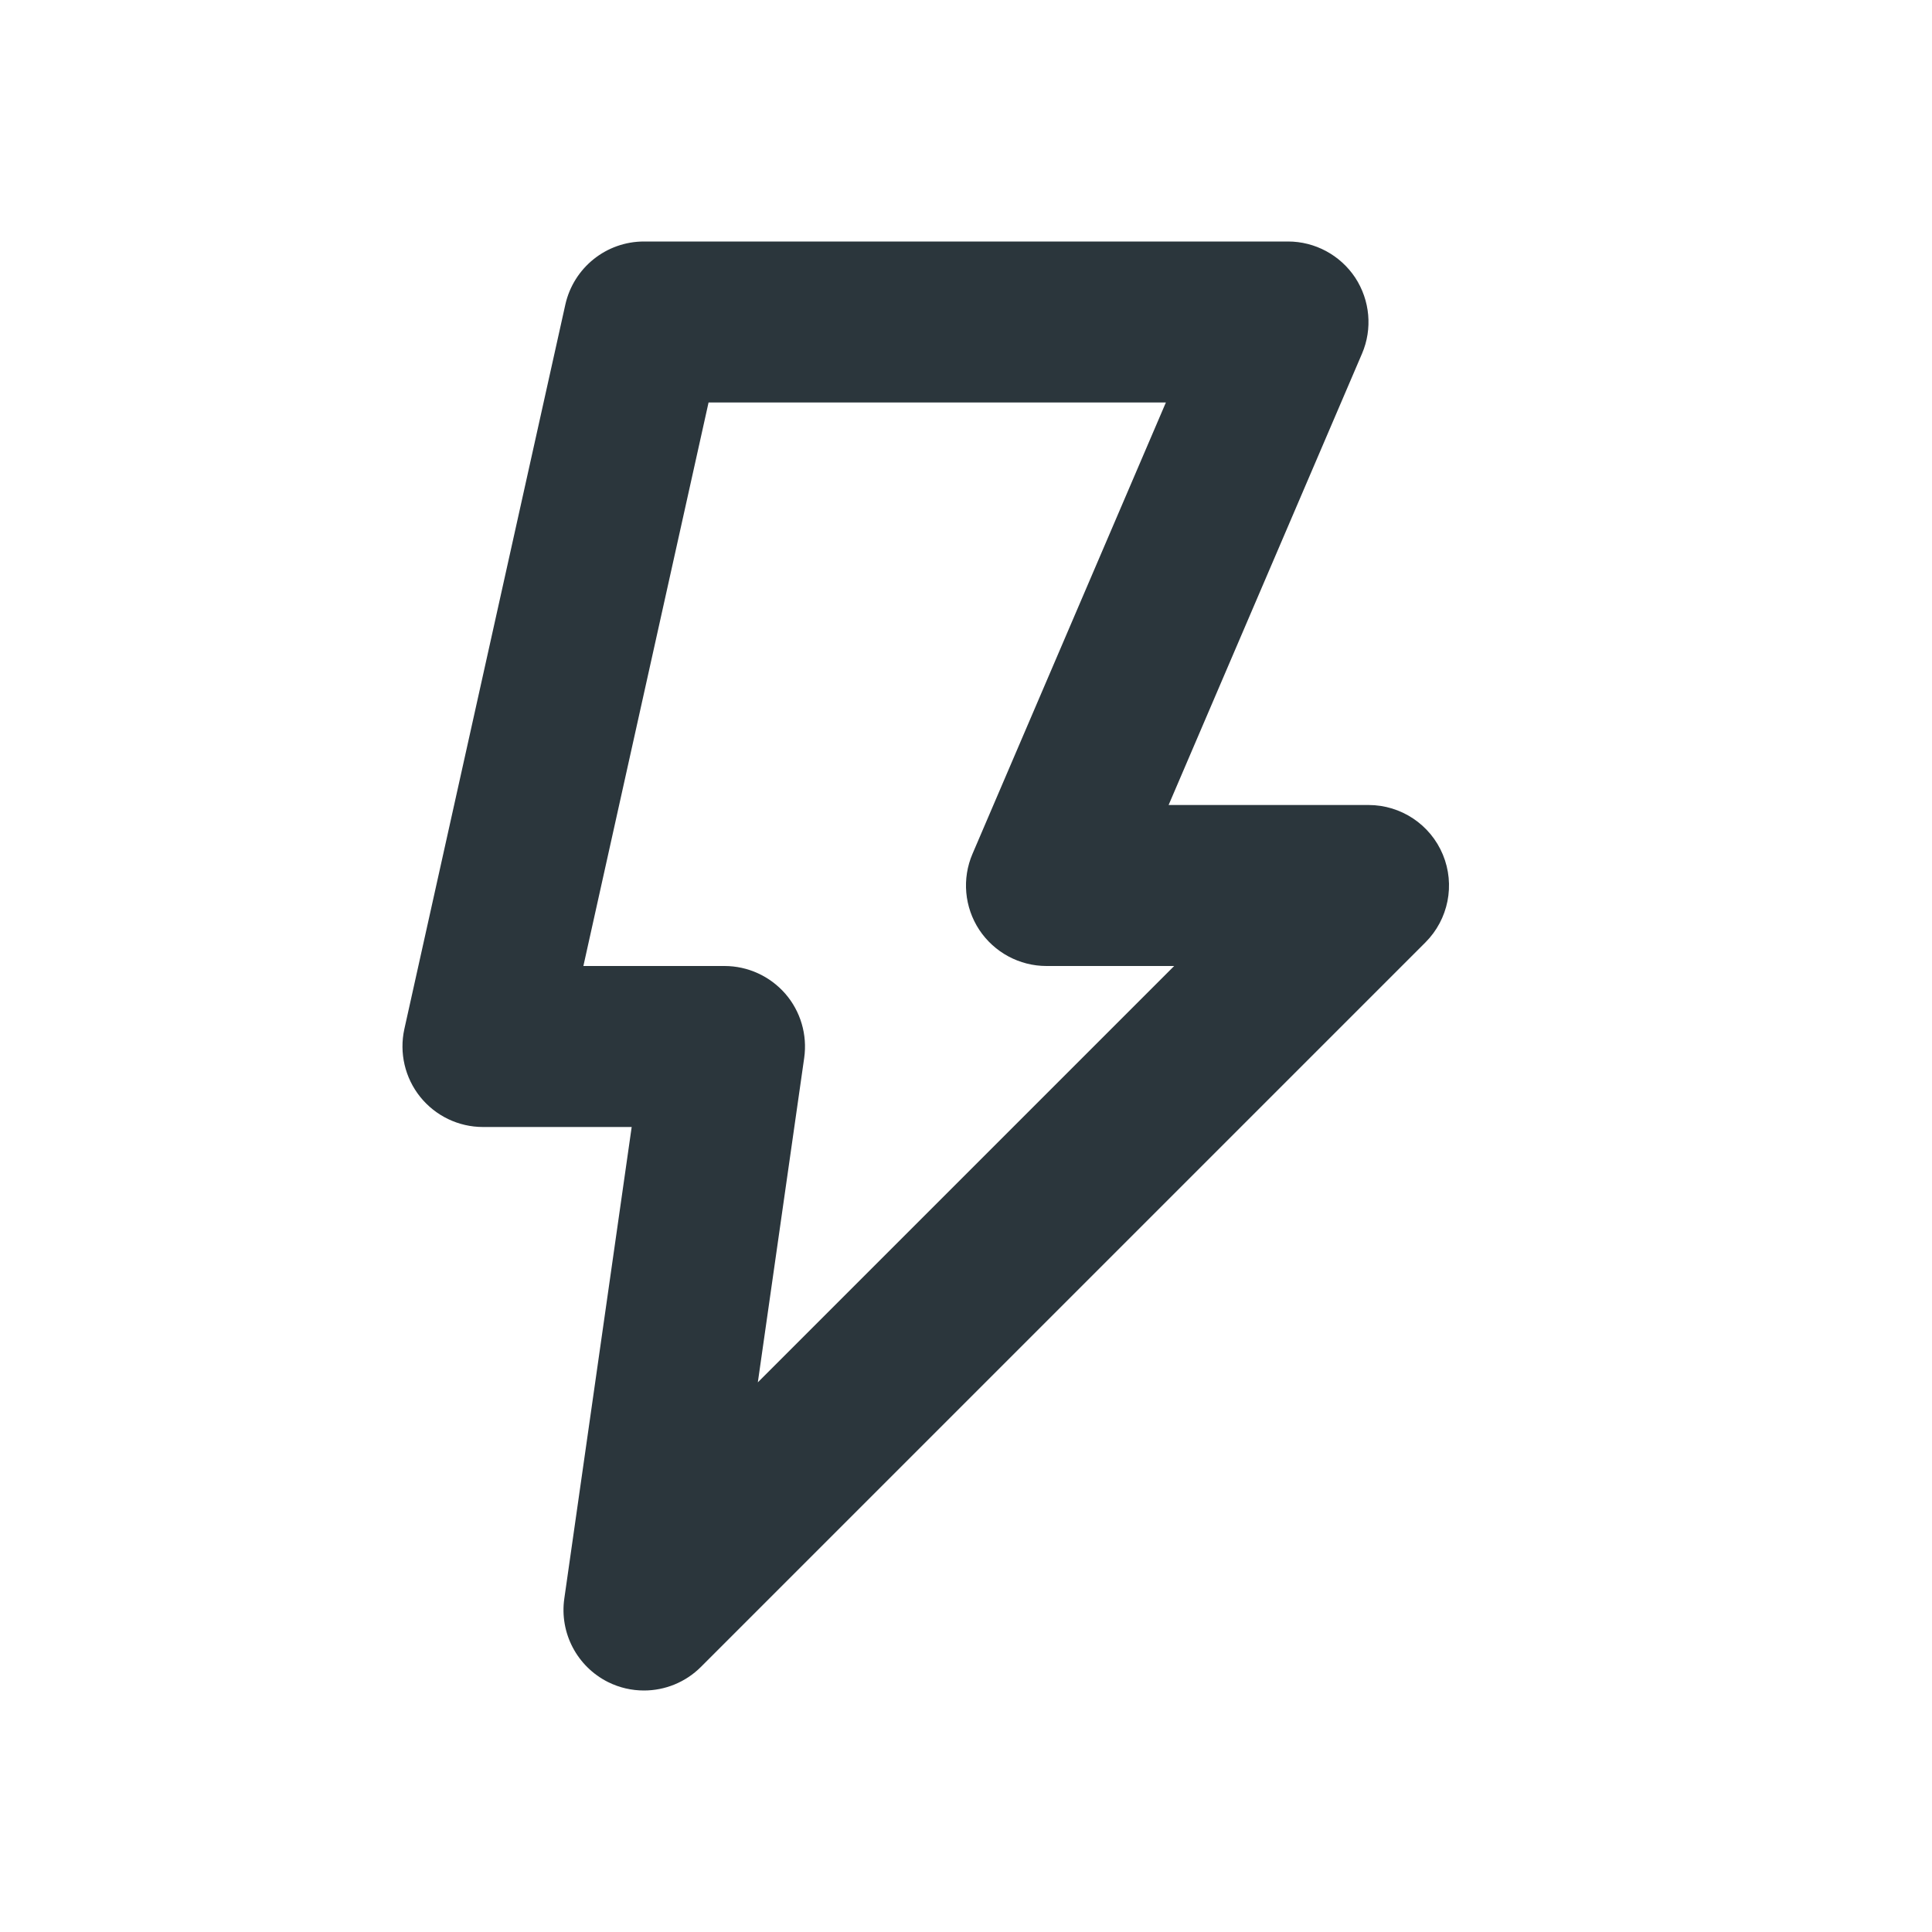
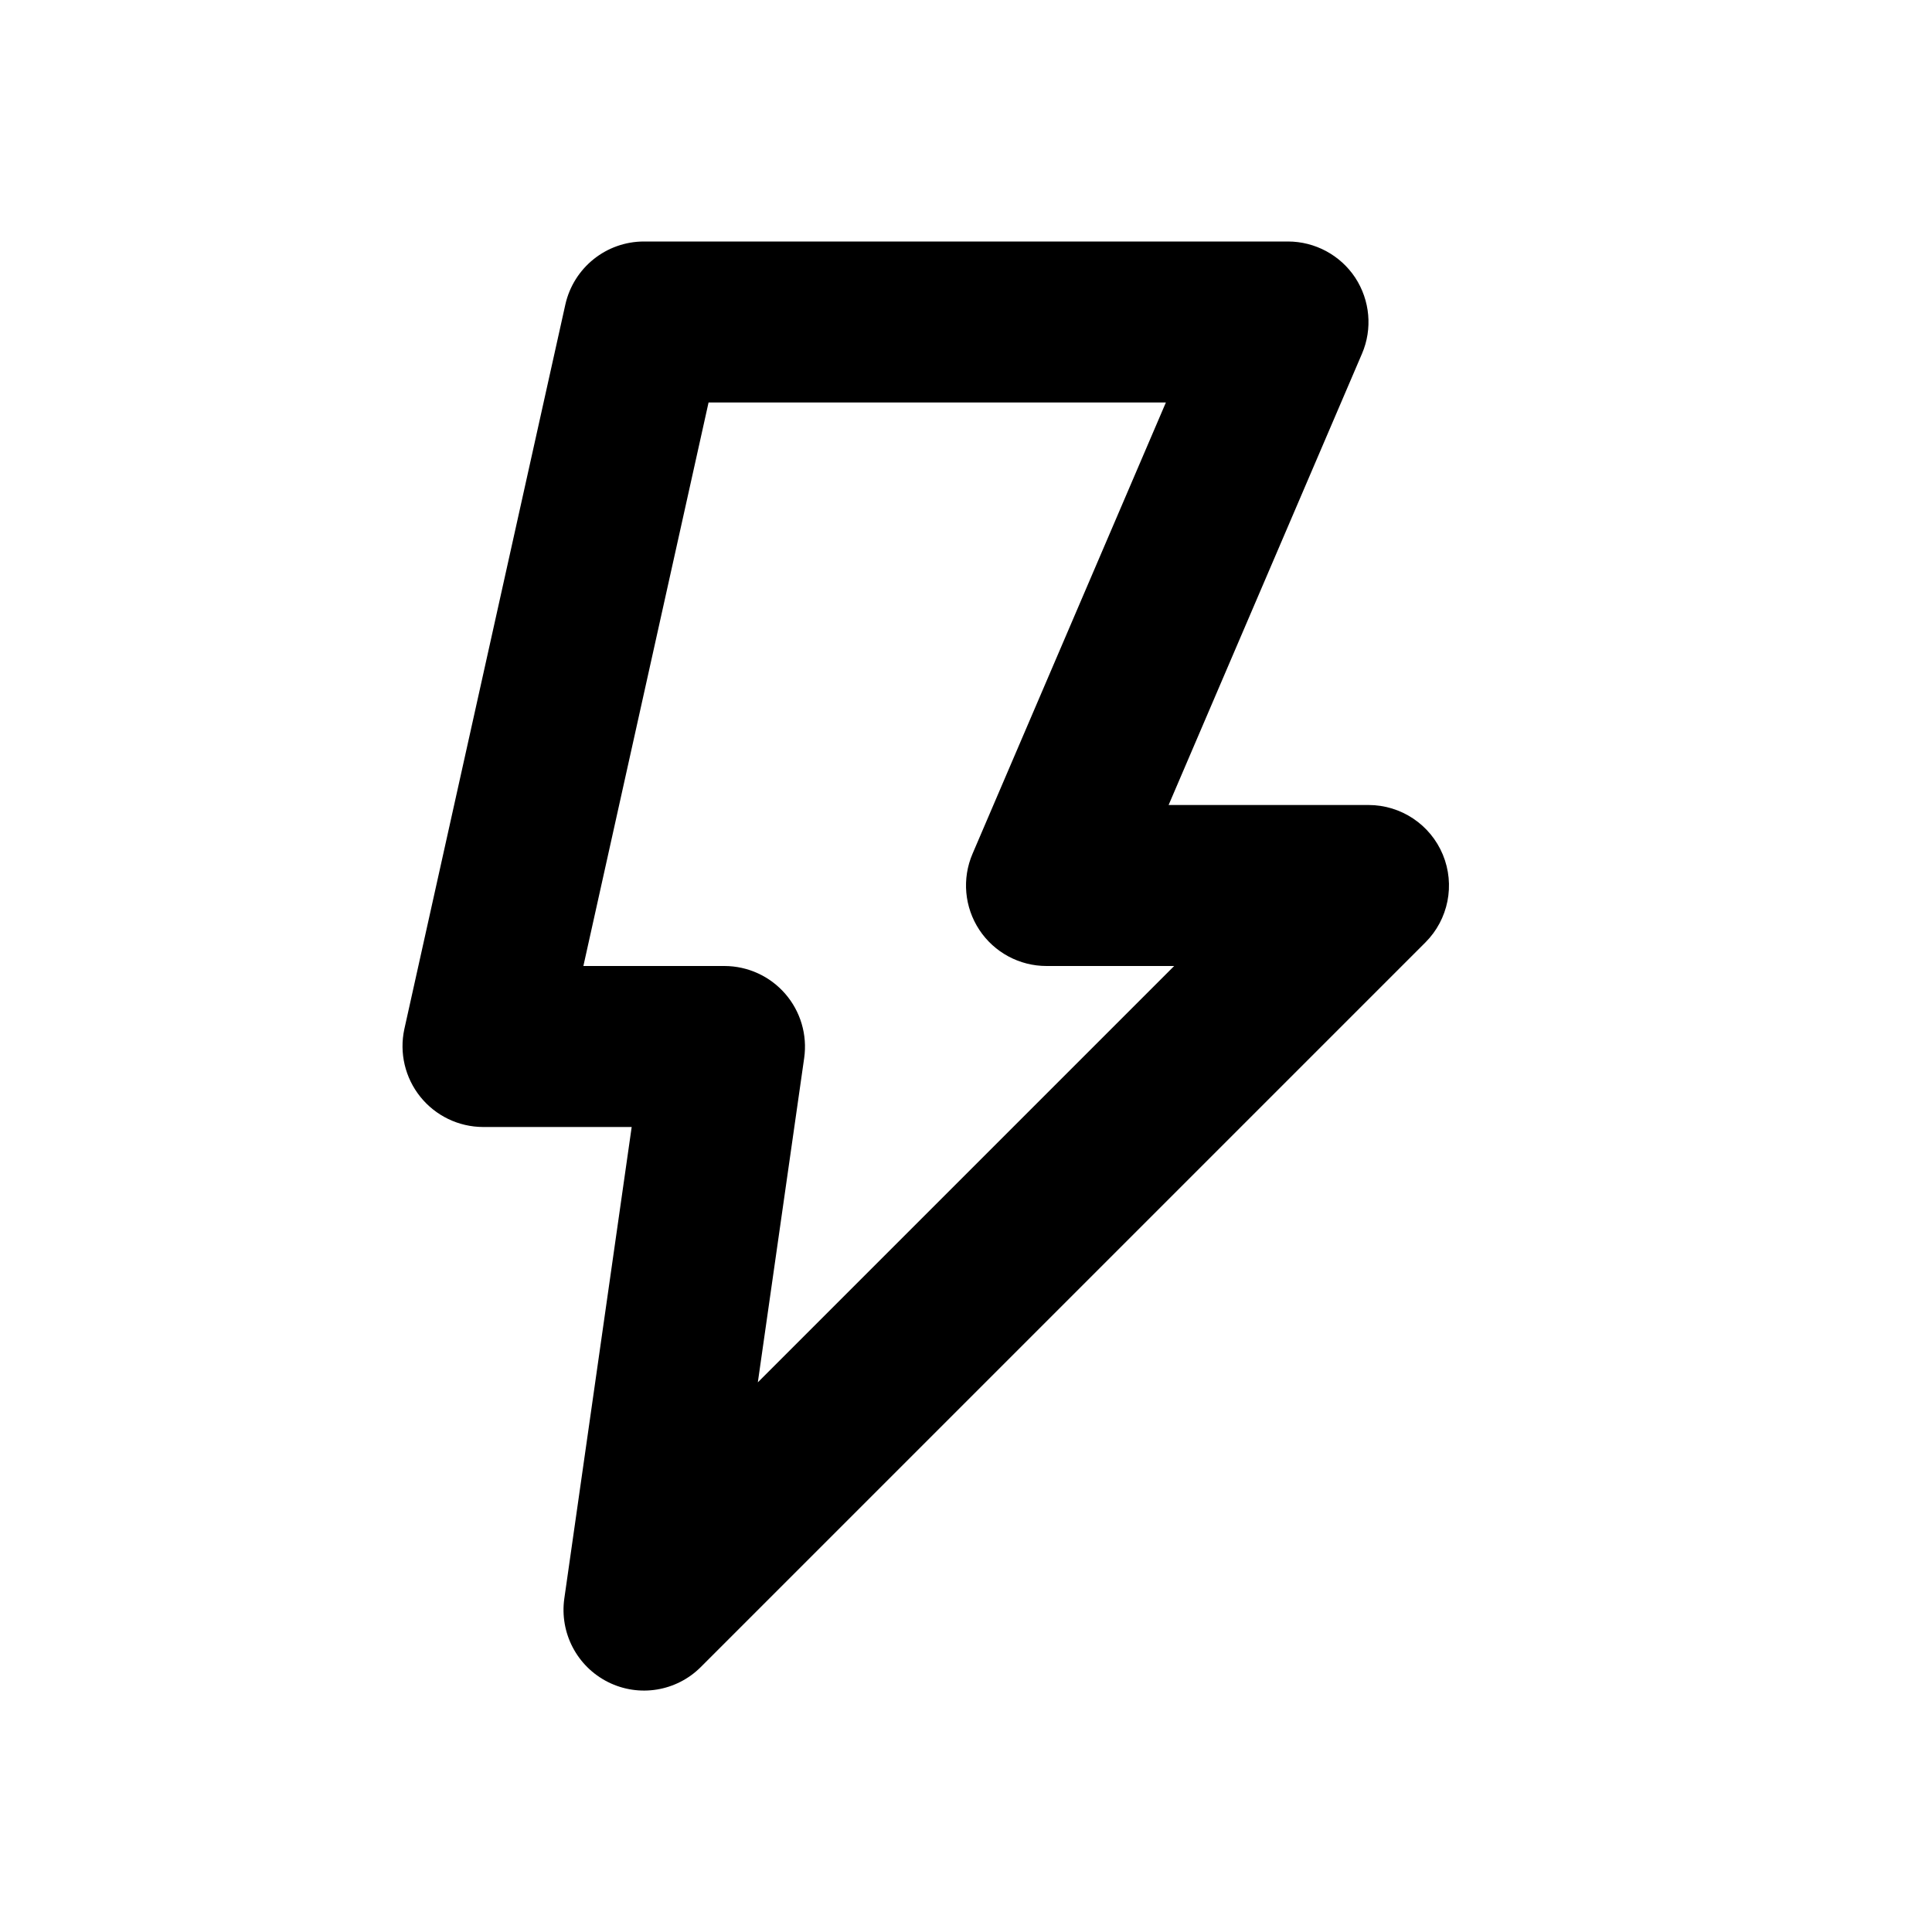
- <svg xmlns="http://www.w3.org/2000/svg" height="24" viewBox="0 0 24 24" width="24">
-   <path d="m2.247 9 1.555-7h5.681l-2.402 5.606c-.133.309-.101.664.084.945.186.28.499.449.835.449h1.586l-5.172 5.172.576-4.03c.041-.288-.045-.579-.234-.797-.191-.219-.466-.345-.756-.345zm.306 8.895c.142.071.295.105.447.105.259 0 .515-.101.707-.293l9-9c.286-.286.372-.716.217-1.09s-.52-.617-.924-.617h-2.483l2.402-5.606c.133-.309.1-.664-.084-.945-.186-.28-.499-.449-.835-.449h-8c-.469 0-.874.325-.977.783l-2 9c-.065.296.007.606.197.843.19.236.476.374.78.374h1.847l-.837 5.858c-.061.427.158.844.543 1.037z" fill="#2b363c" fill-rule="evenodd" transform="translate(5 3)" />
+ <svg xmlns="http://www.w3.org/2000/svg" viewBox="0 0 24 24">
+   <path fill-rule="evenodd" d="M7.247 12l1.555-7h5.681l-2.402 5.606a1 1 0 0 0 .92 1.394h1.585l-5.172 5.172.576-4.03A1.002 1.002 0 0 0 9 12H7.247zm.306 8.895a.997.997 0 0 0 1.154-.188l9-9A1 1 0 0 0 17 10h-2.483l2.402-5.606c.133-.309.1-.664-.084-.945A1.003 1.003 0 0 0 16 3H8c-.469 0-.874.325-.977.783l-2 9A1.004 1.004 0 0 0 6 14h1.847l-.837 5.858c-.06.427.158.844.543 1.037z" />
</svg>
